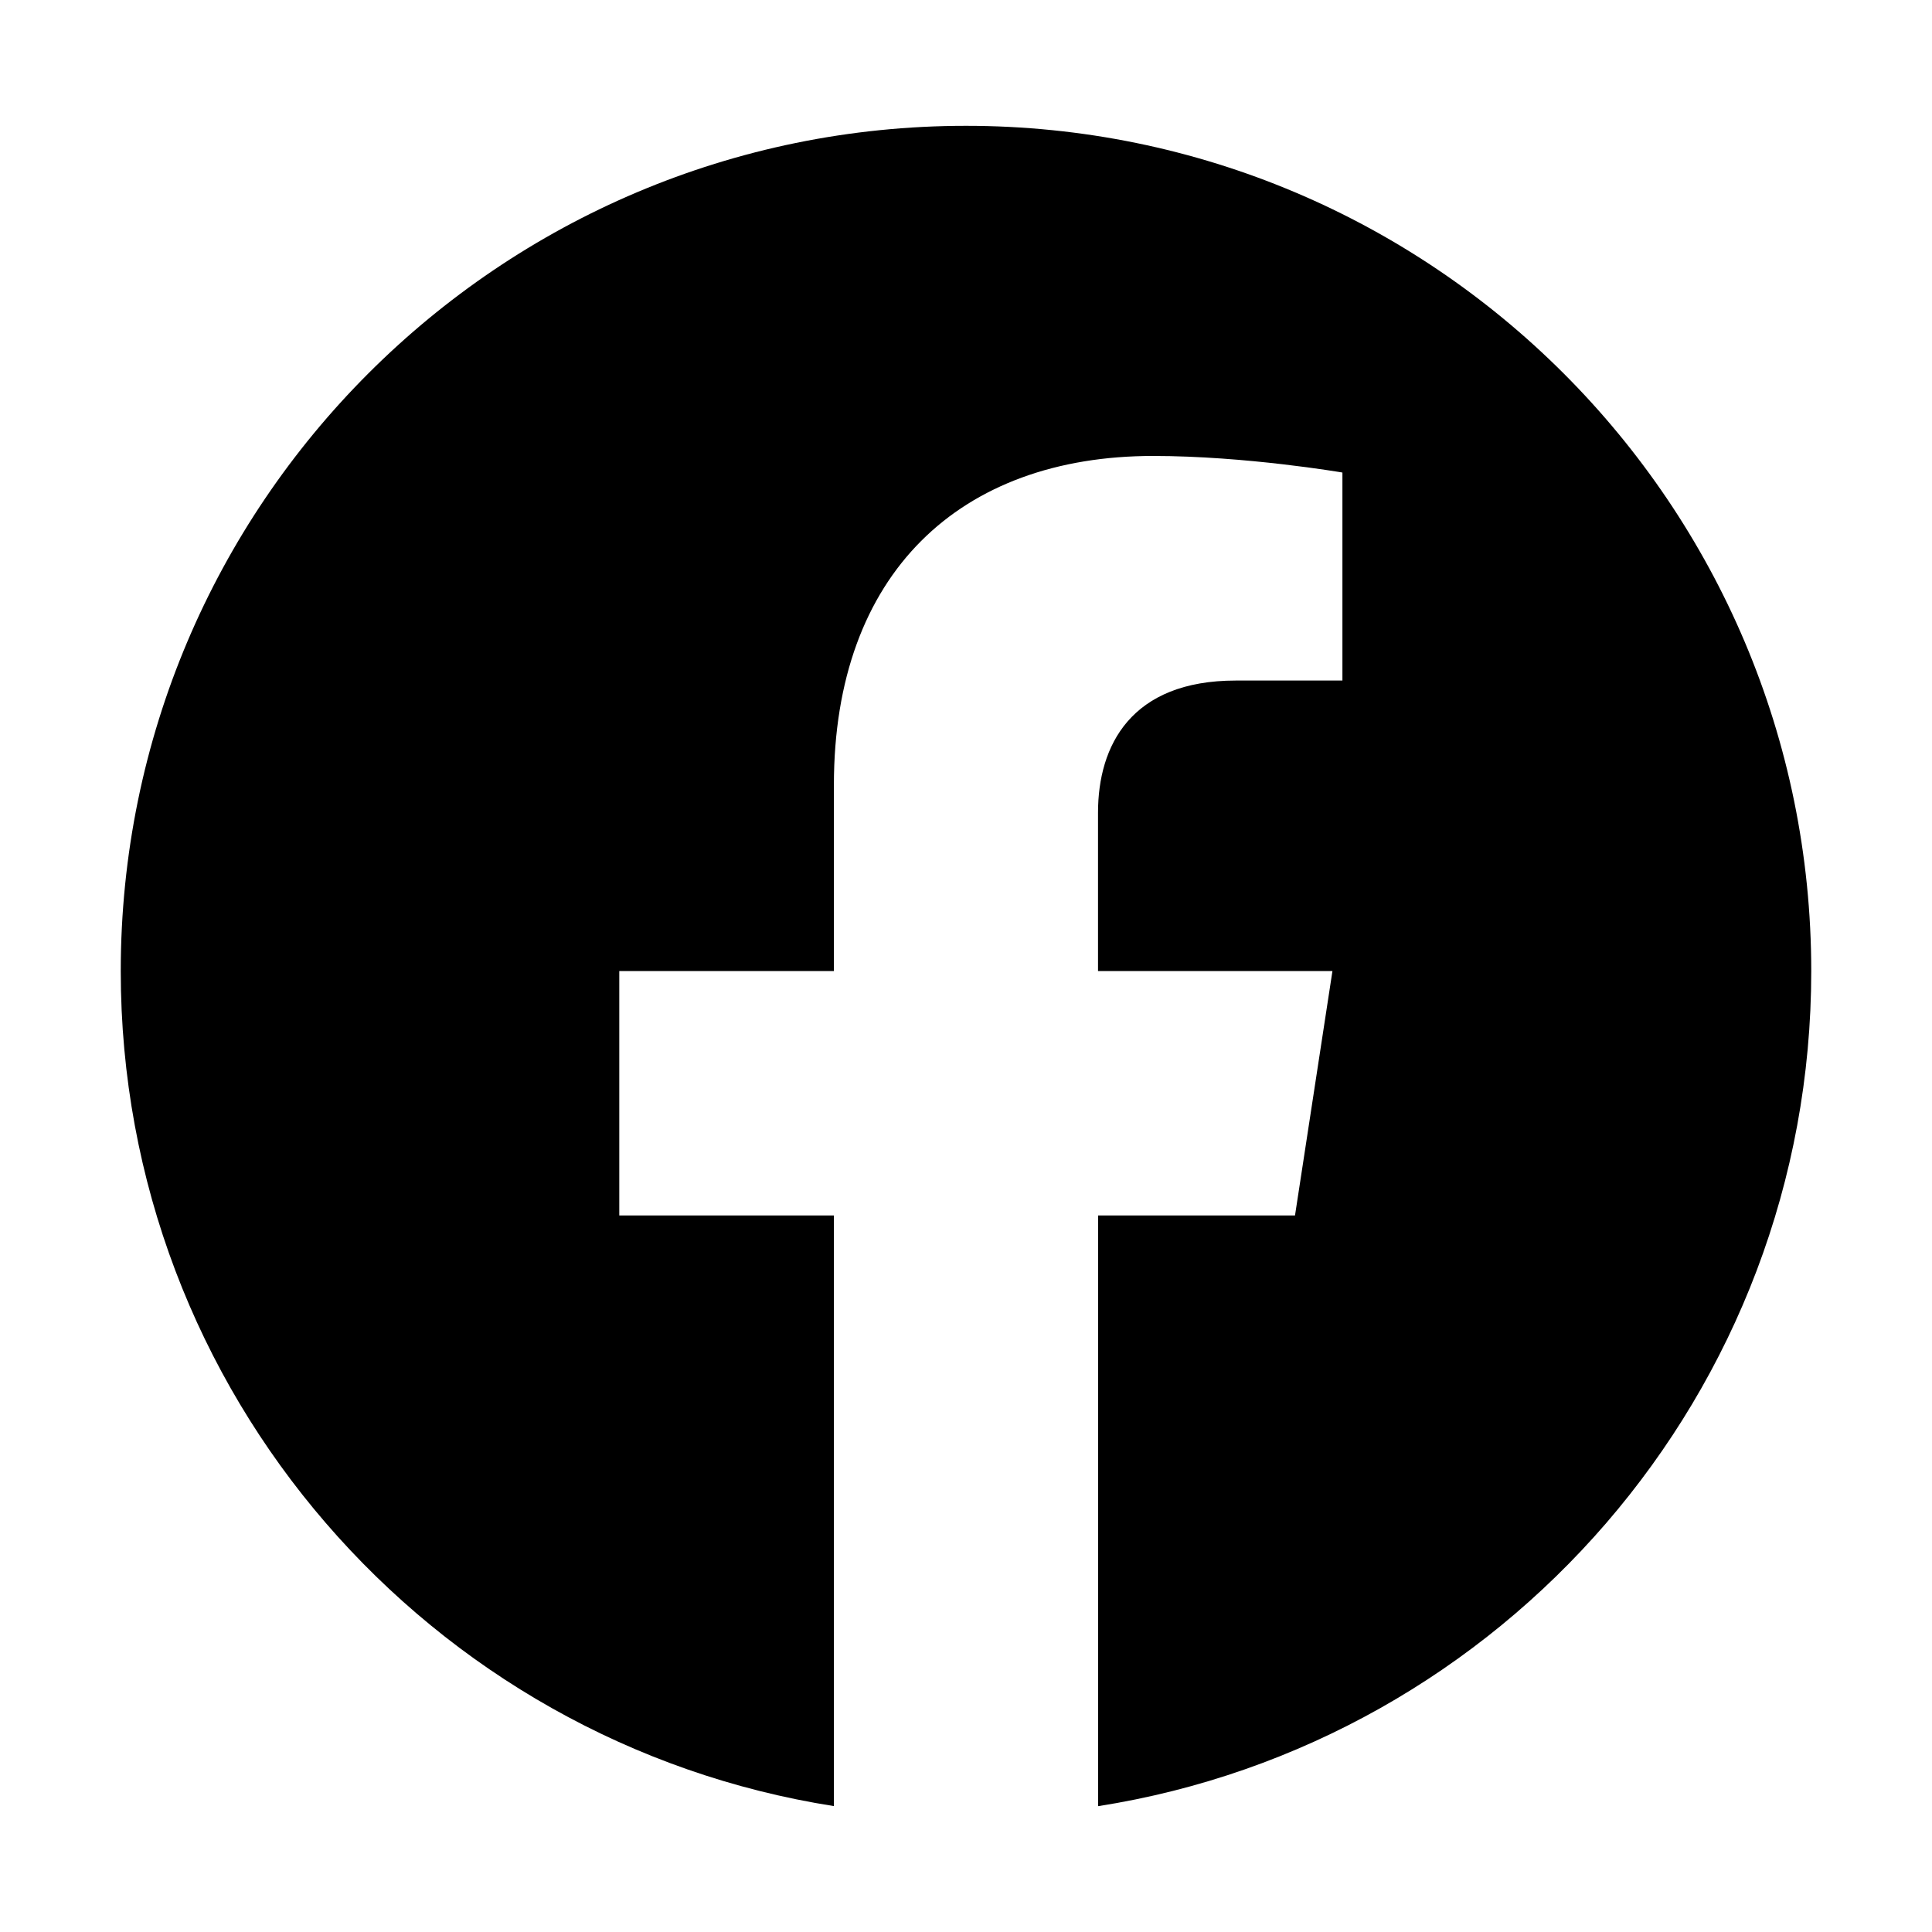
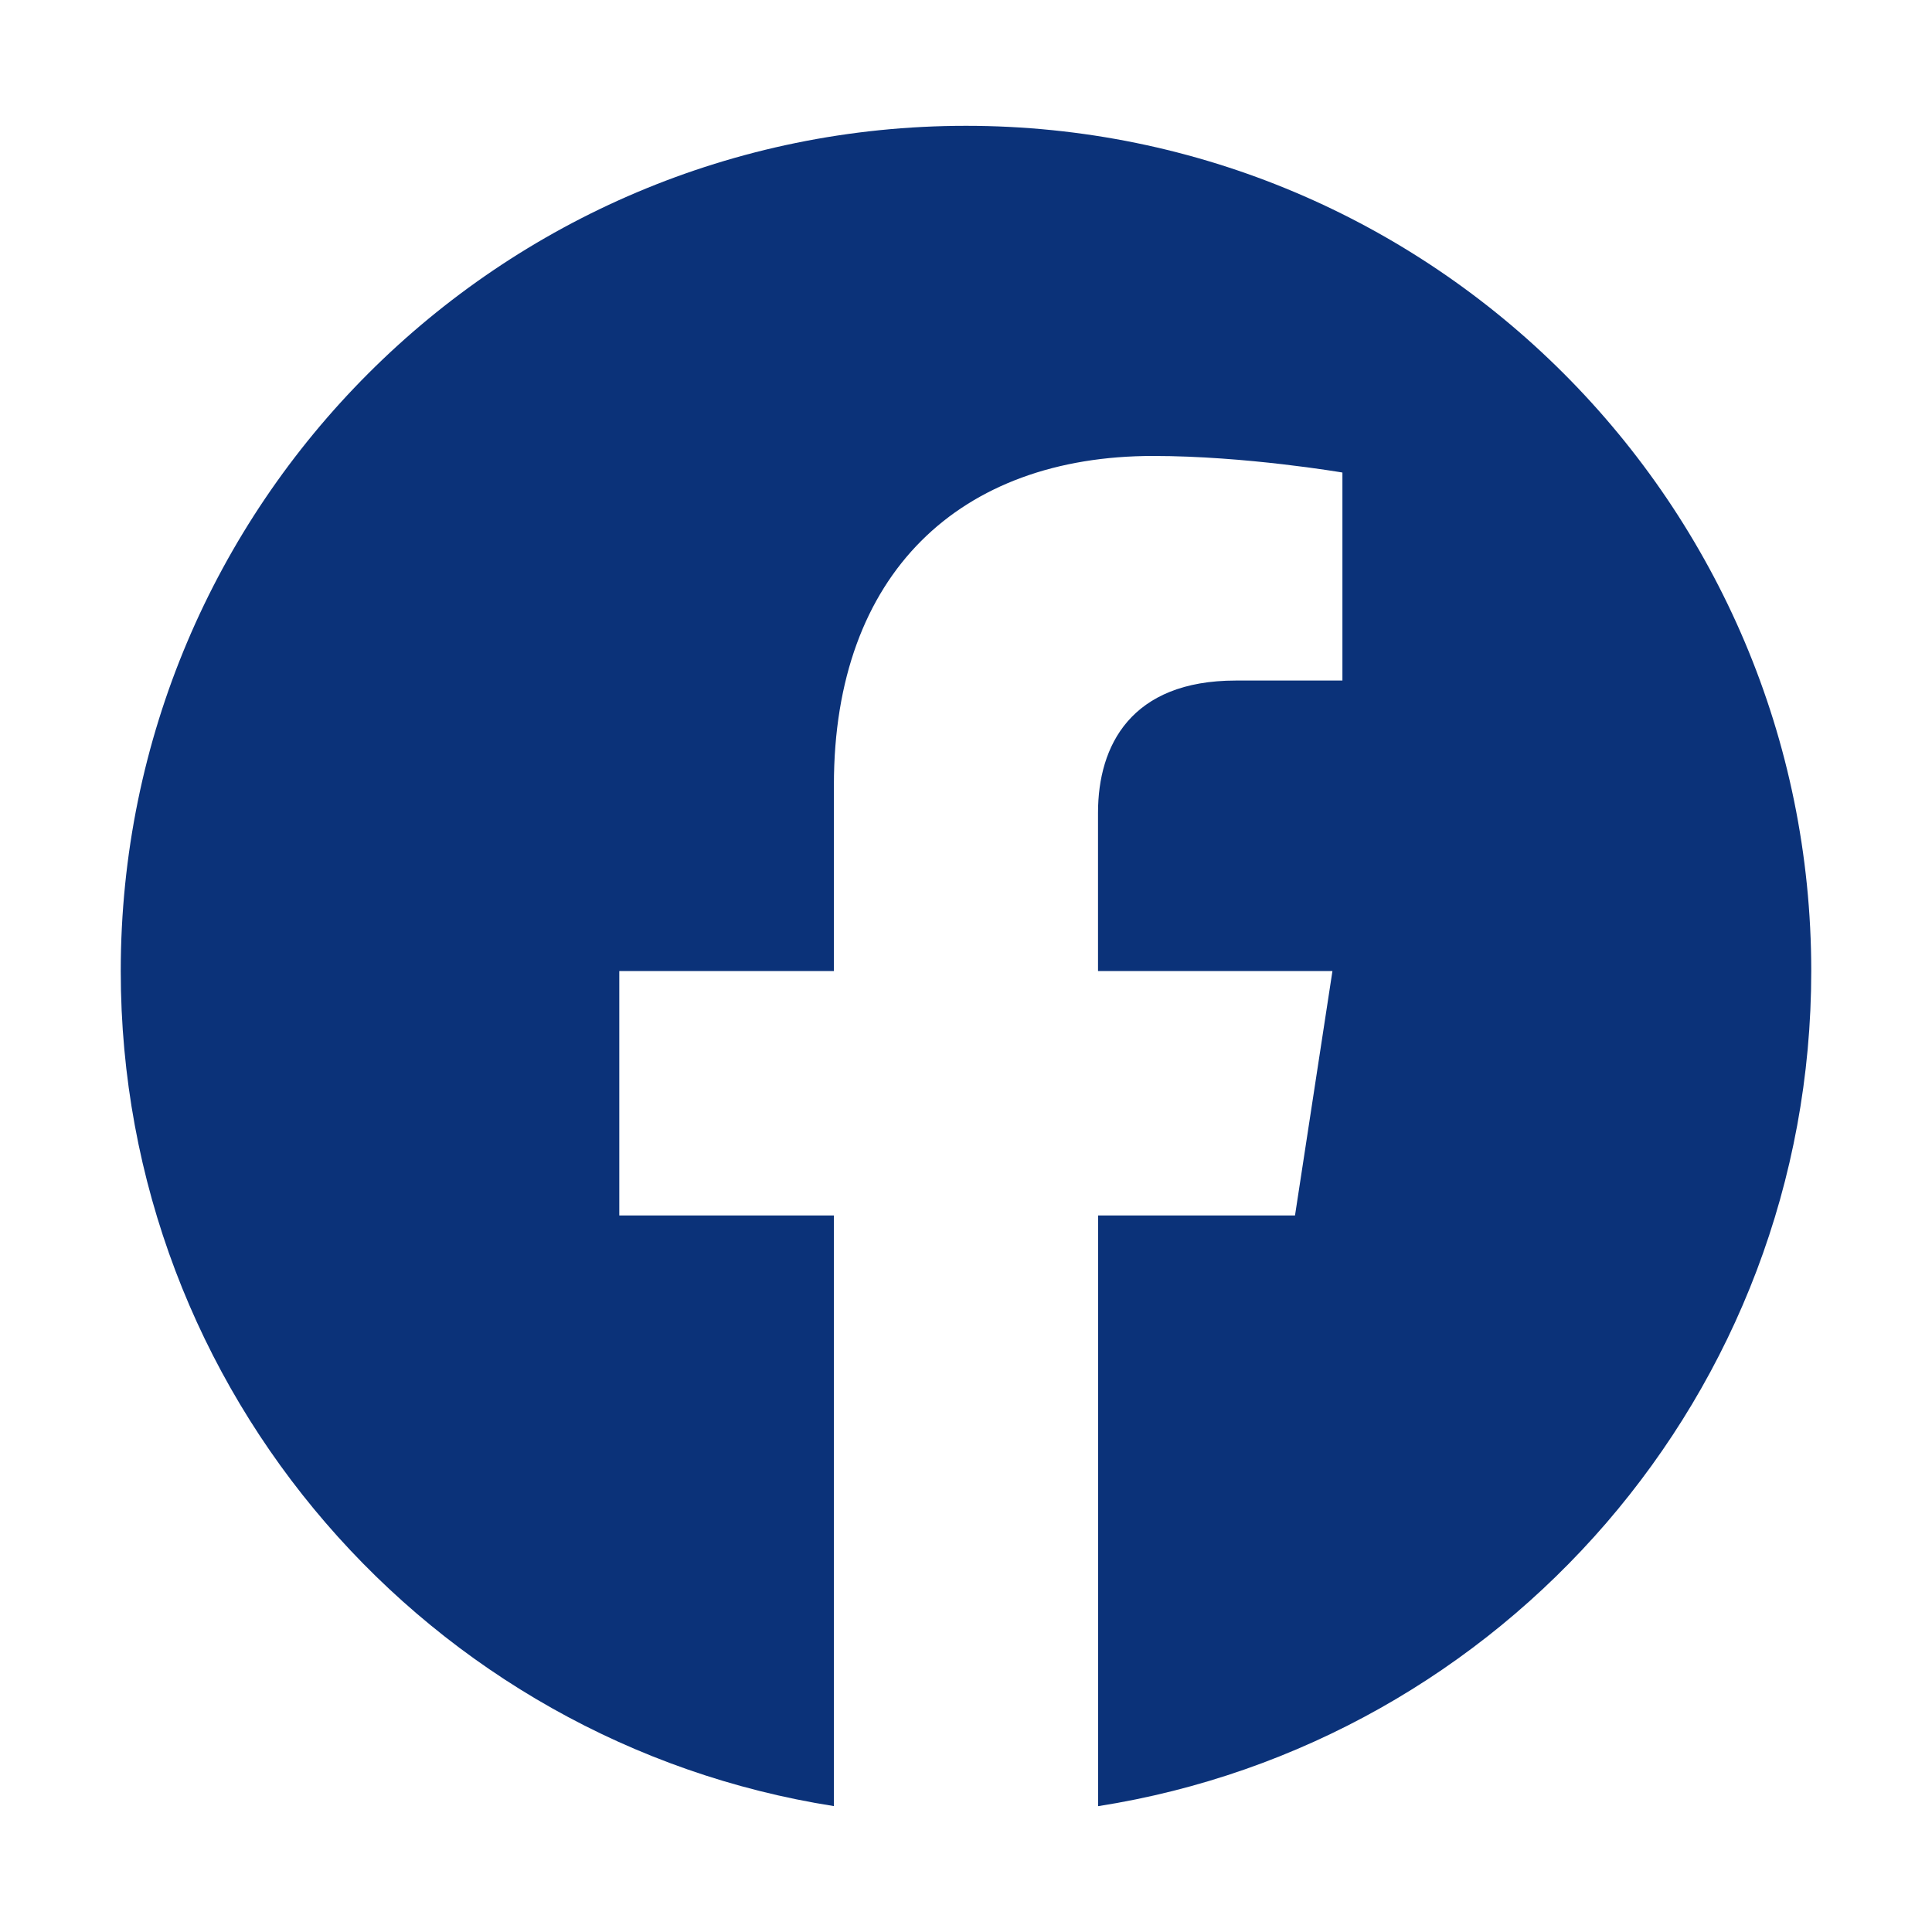
<svg xmlns="http://www.w3.org/2000/svg" width="24" height="24" viewBox="0 0 24 24" fill="none">
-   <path fill-rule="evenodd" clip-rule="evenodd" d="M22.5 12.063C22.5 6.265 17.798 1.563 12 1.563C6.202 1.563 1.5 6.265 1.5 12.063C1.5 17.304 5.339 21.648 10.359 22.436V15.099H7.693V12.063H10.359V9.75C10.359 7.119 11.927 5.664 14.325 5.664C15.474 5.664 16.676 5.87 16.676 5.87V8.454H15.352C14.048 8.454 13.64 9.263 13.64 10.095V12.063H16.552L16.087 15.099H13.641V22.437C18.661 21.649 22.5 17.305 22.5 12.063Z" fill="black" />
+   <path fill-rule="evenodd" clip-rule="evenodd" d="M22.5 12.063C22.5 6.265 17.798 1.563 12 1.563C6.202 1.563 1.5 6.265 1.5 12.063C1.5 17.304 5.339 21.648 10.359 22.436V15.099H7.693V12.063H10.359V9.75C10.359 7.119 11.927 5.664 14.325 5.664C15.474 5.664 16.676 5.87 16.676 5.87V8.454H15.352C14.048 8.454 13.64 9.263 13.64 10.095V12.063H16.552L16.087 15.099H13.641V22.437C18.661 21.649 22.5 17.305 22.5 12.063V12.063Z" fill="#0B3279" />
</svg>
